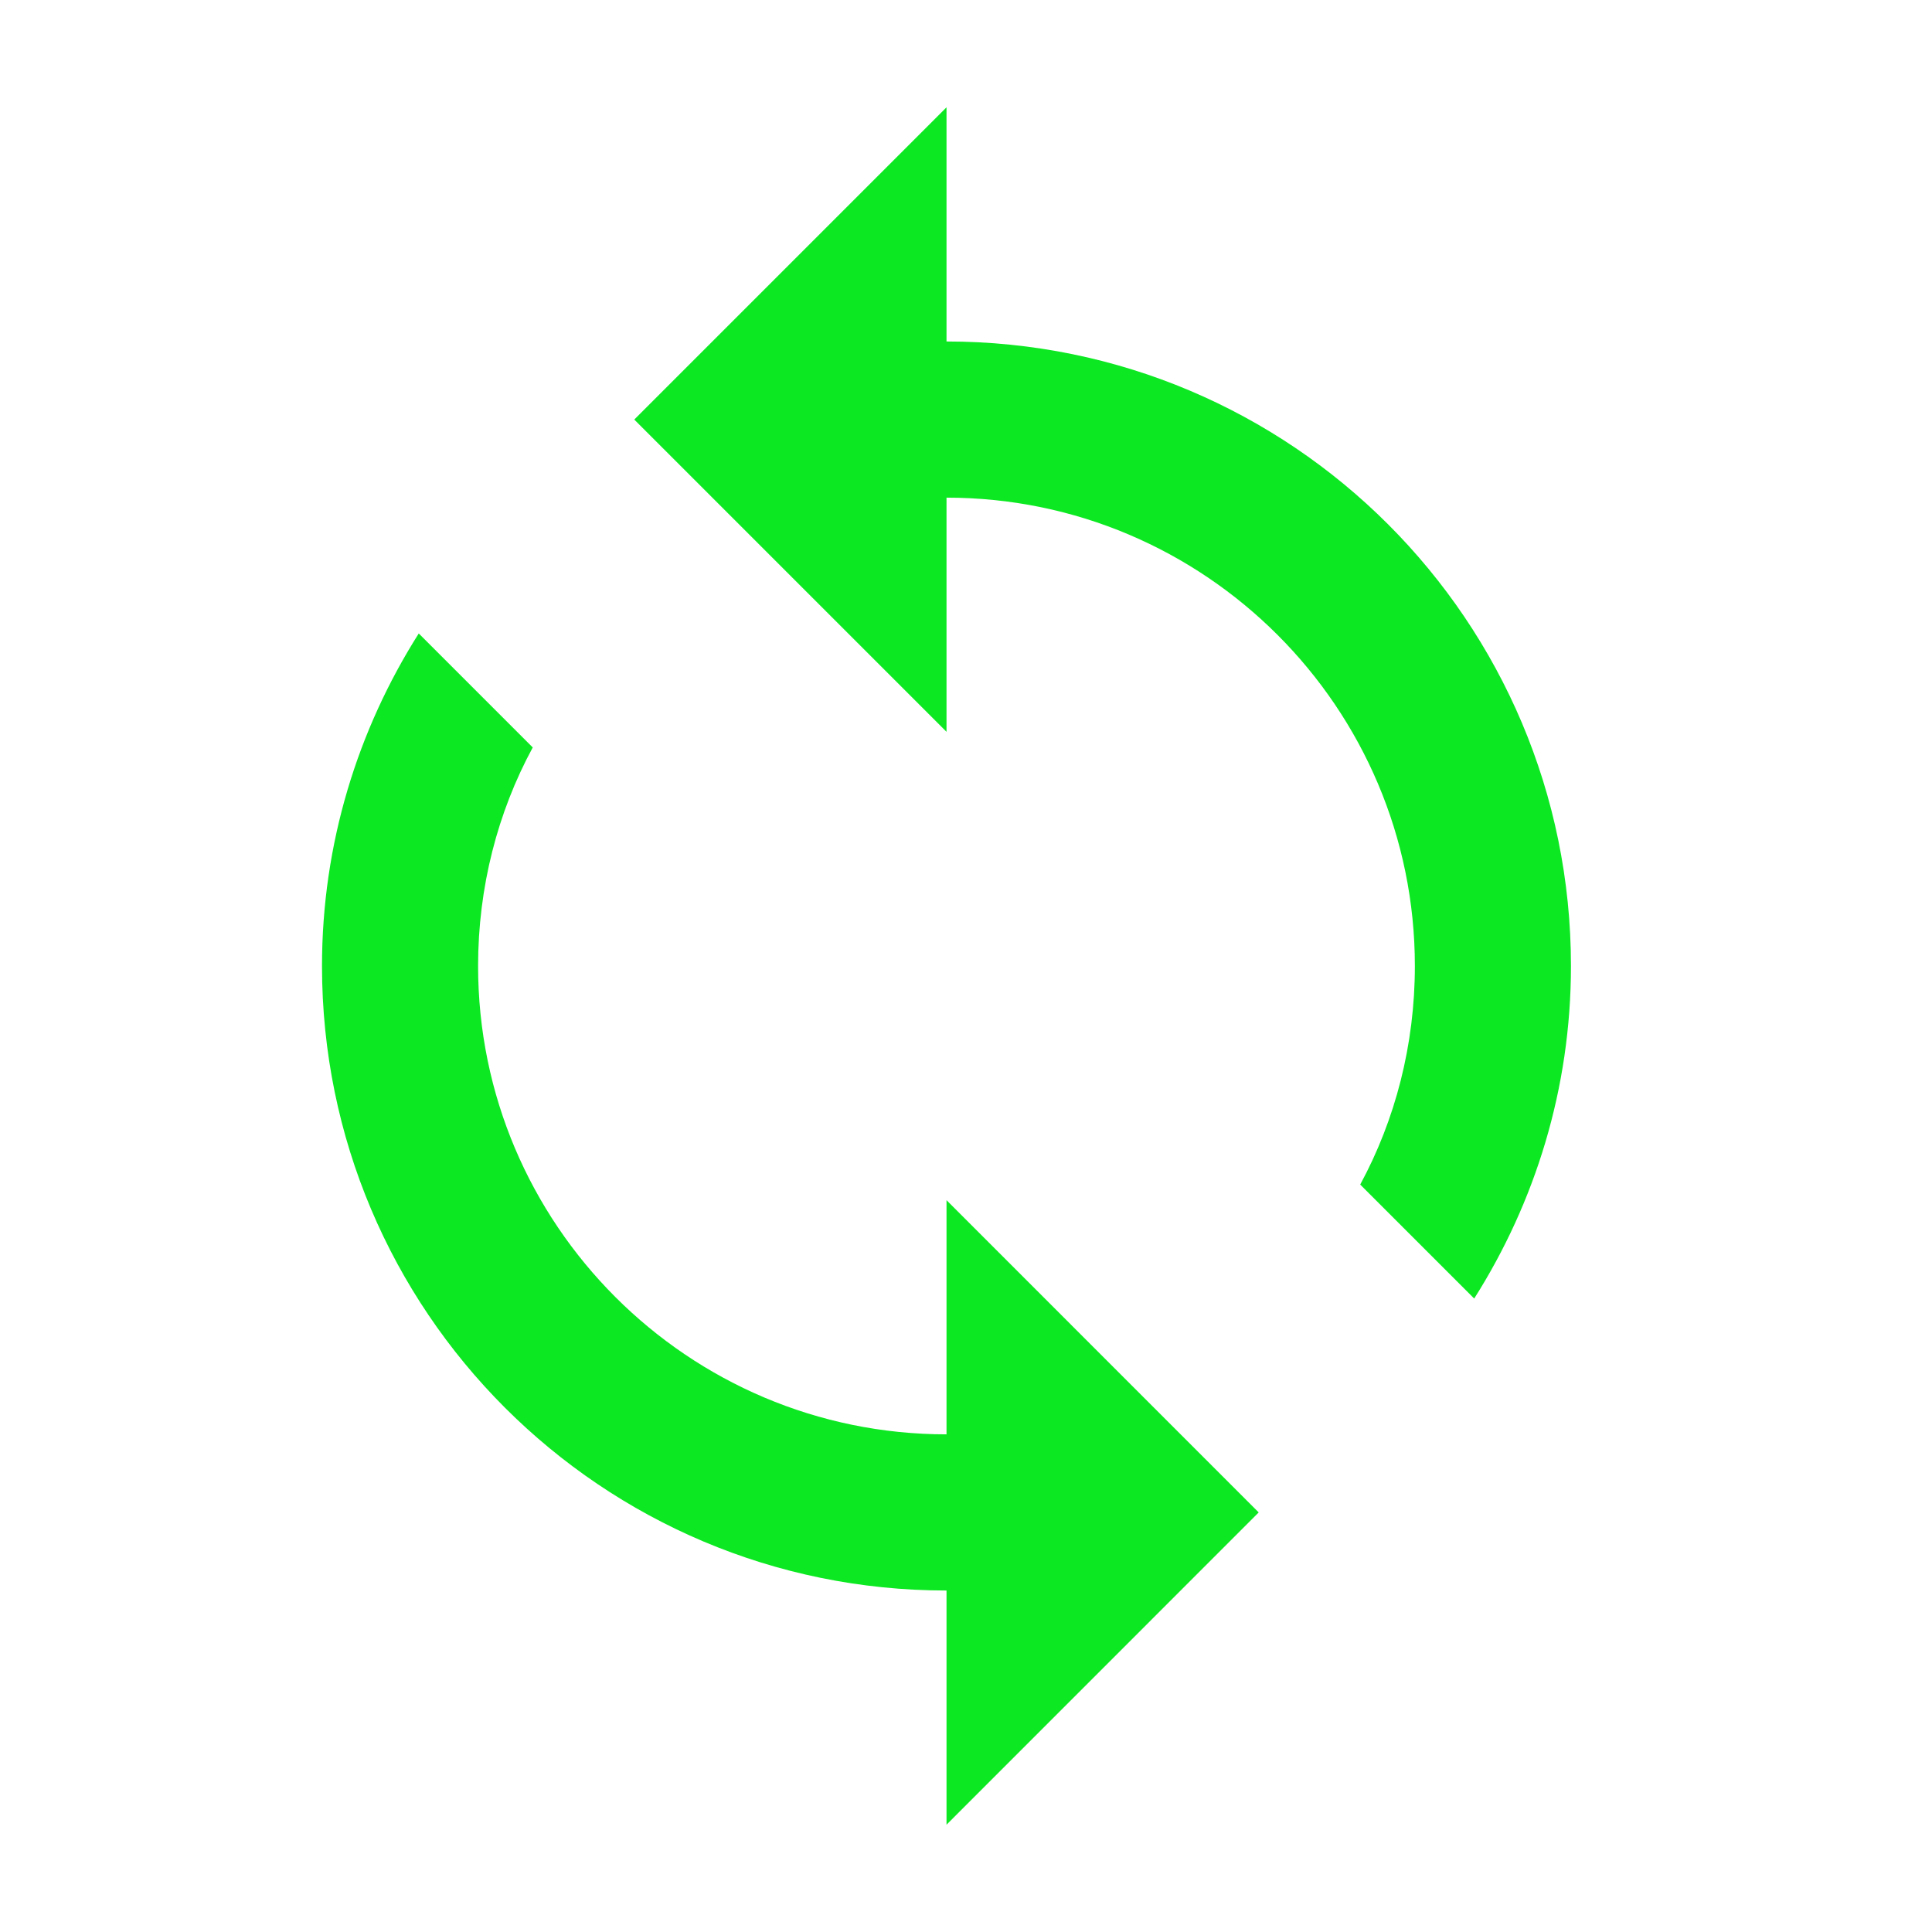
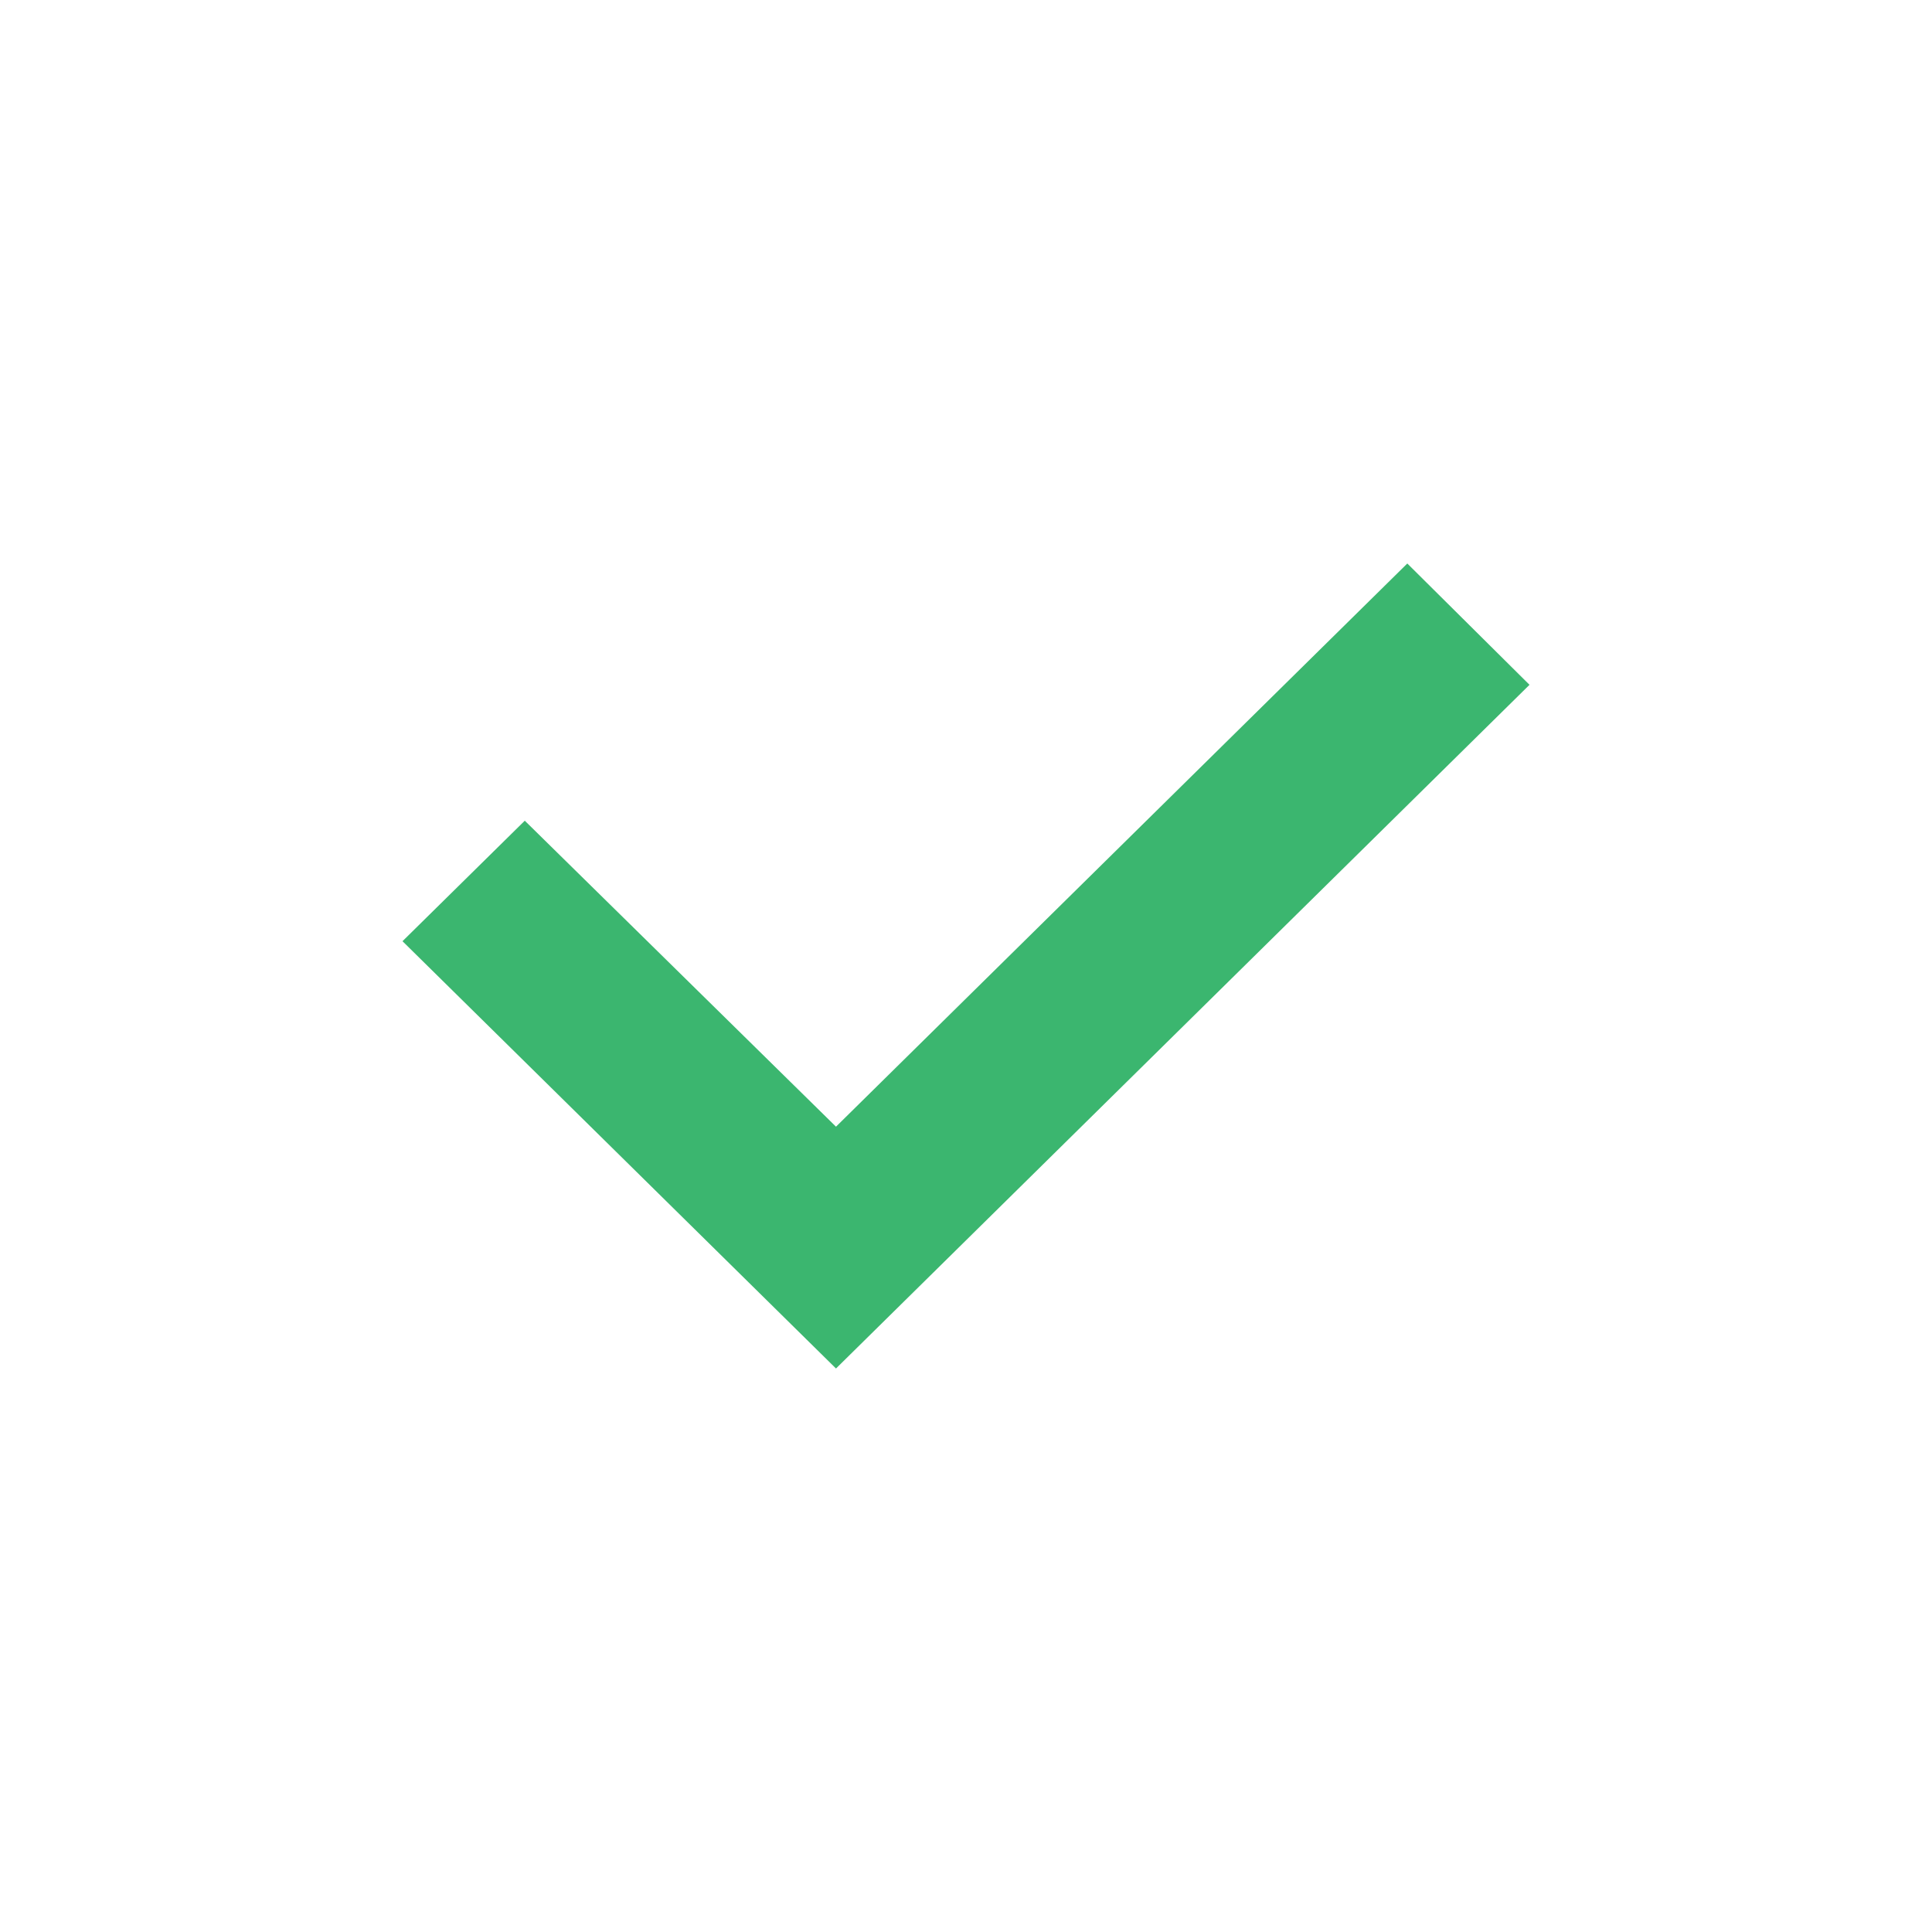
<svg xmlns="http://www.w3.org/2000/svg" width="24" height="24" viewBox="0 0 24 24" fill="none">
-   <path d="M11.758 4.242V1.333L7.879 5.212L11.758 9.091V6.182C14.967 6.182 17.576 8.79 17.576 12C17.576 12.979 17.333 13.91 16.897 14.715L18.313 16.131C19.069 14.938 19.515 13.522 19.515 12C19.515 7.714 16.044 4.242 11.758 4.242ZM11.758 17.818C8.548 17.818 5.939 15.21 5.939 12C5.939 11.021 6.182 10.09 6.618 9.285L5.202 7.869C4.446 9.062 4 10.478 4 12C4 16.286 7.472 19.758 11.758 19.758V22.667L15.636 18.788L11.758 14.909V17.818Z" fill="#0CE922" />
+   <path opacity="0.905" d="M17.482 7L10.385 13.996L6.519 10.195L5 11.692L10.385 17L19 8.507L17.482 7Z" fill="#27AE60" />
</svg>
